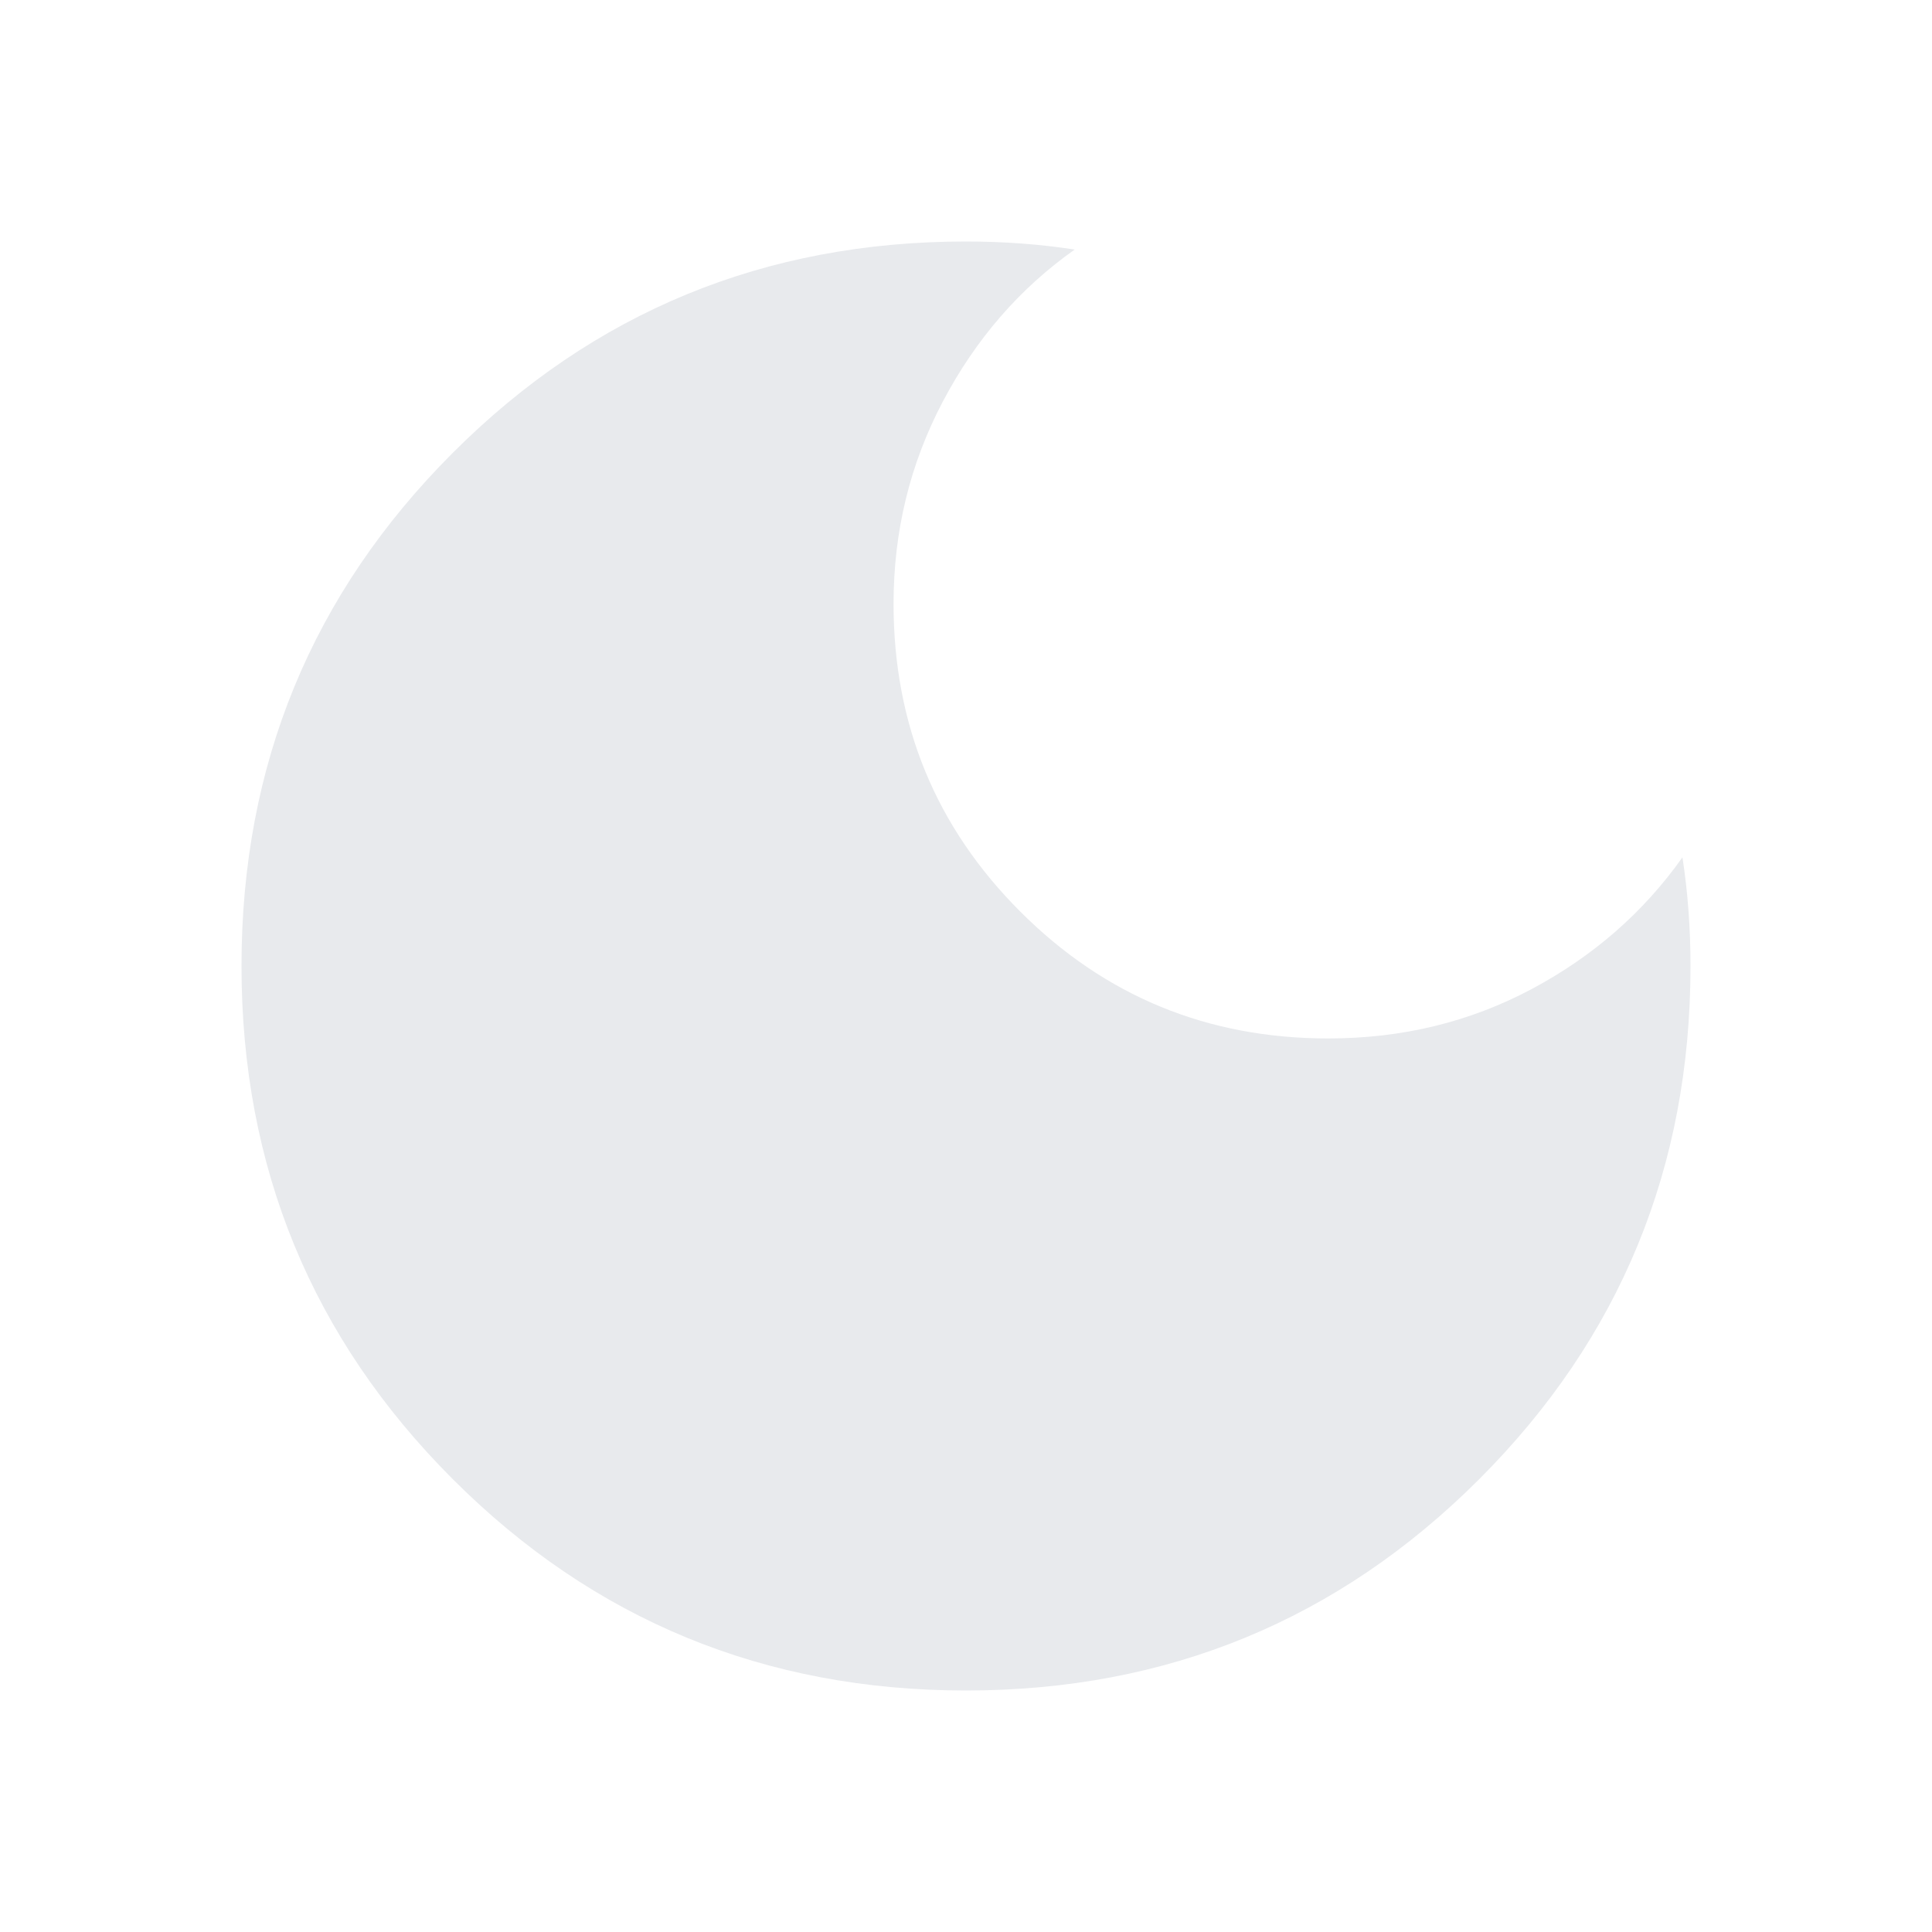
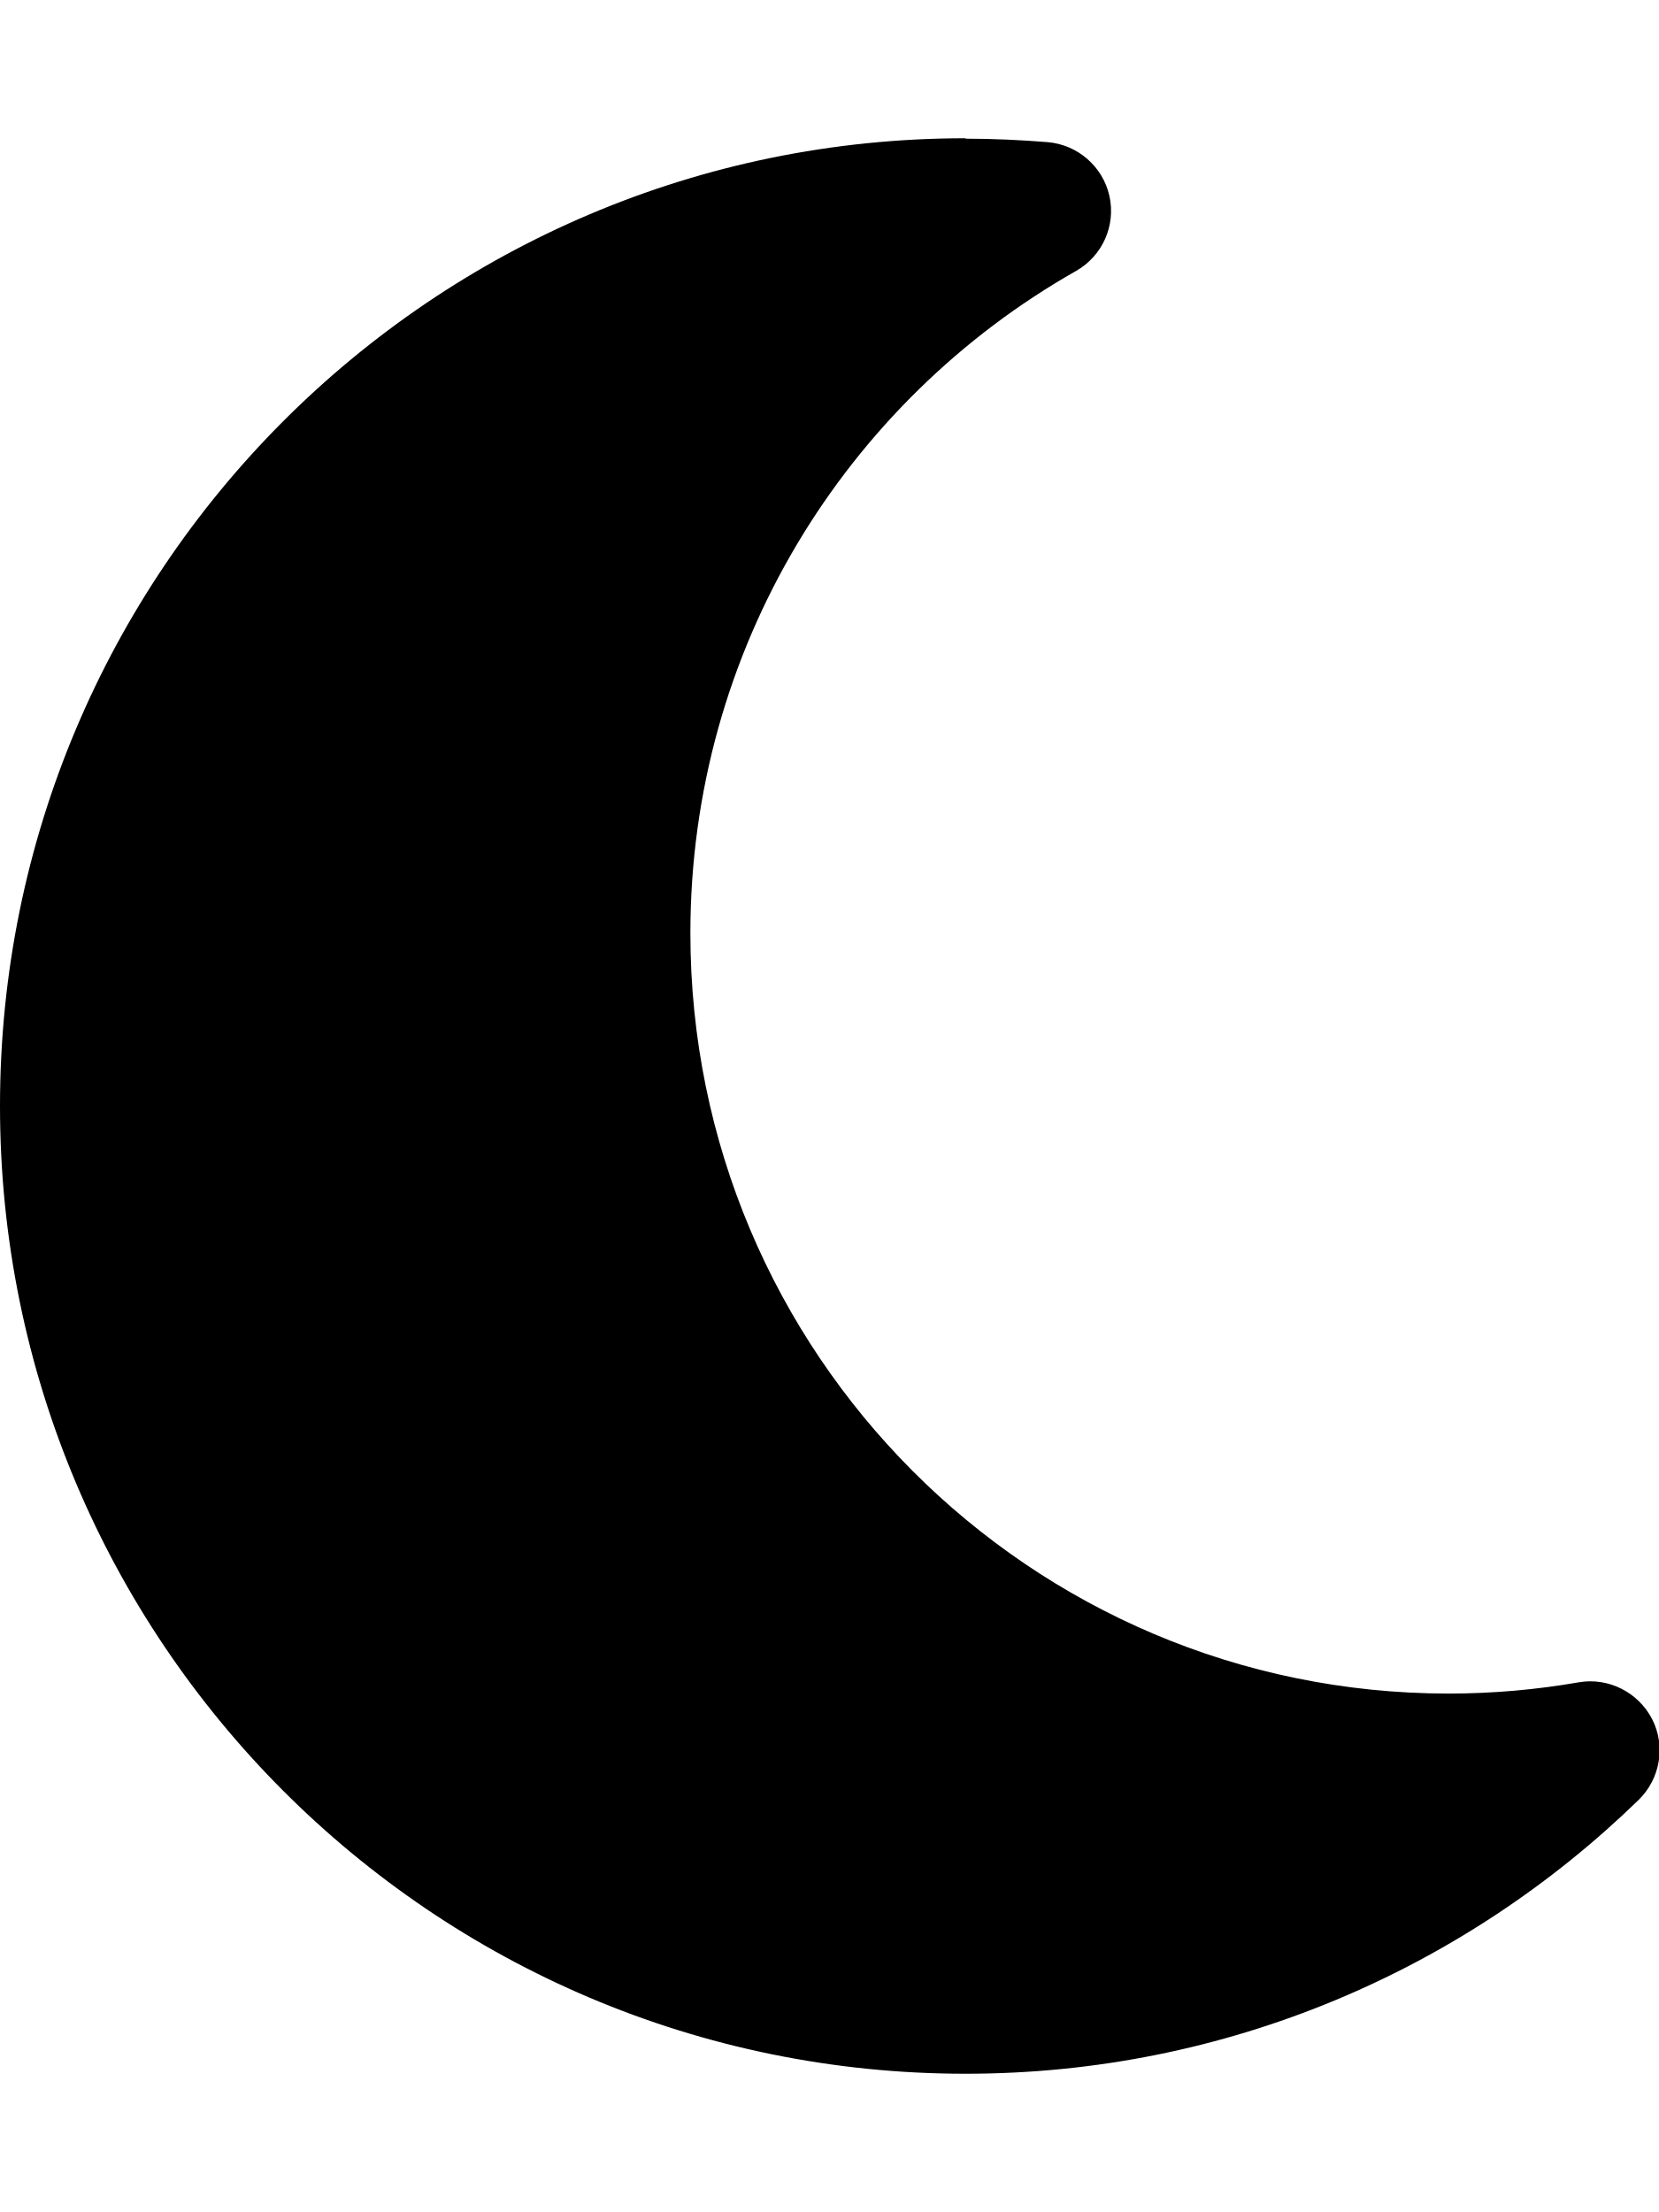
- <svg xmlns="http://www.w3.org/2000/svg" height="24px" viewBox="0 -960 960 960" width="24px" fill="#e8eaed">
-   <path d="M480-120q-150 0-255-105T120-480q0-150 105-255t255-105q14 0 27.5 1t26.5 3q-41 29-65.5 75.5T444-660q0 90 63 153t153 63q55 0 101-24.5t75-65.5q2 13 3 26.5t1 27.5q0 150-105 255T480-120Z" />
+ <svg xmlns="http://www.w3.org/2000/svg" viewBox="0 0 384 512">
+   <path d="M223.5 32C100 32 0 132.3 0 256S100 480 223.5 480c60.6 0 115.5-24.2 155.8-63.4c5-4.9 6.3-12.5 3.1-18.7s-10.1-9.7-17-8.5c-9.8 1.7-19.8 2.6-30.1 2.6c-96.9 0-175.5-78.8-175.5-176c0-65.8 36-123.1 89.3-153.3c6.1-3.5 9.2-10.5 7.7-17.3s-7.3-11.9-14.3-12.5c-6.3-.5-12.6-.8-19-.8z" />
</svg>
